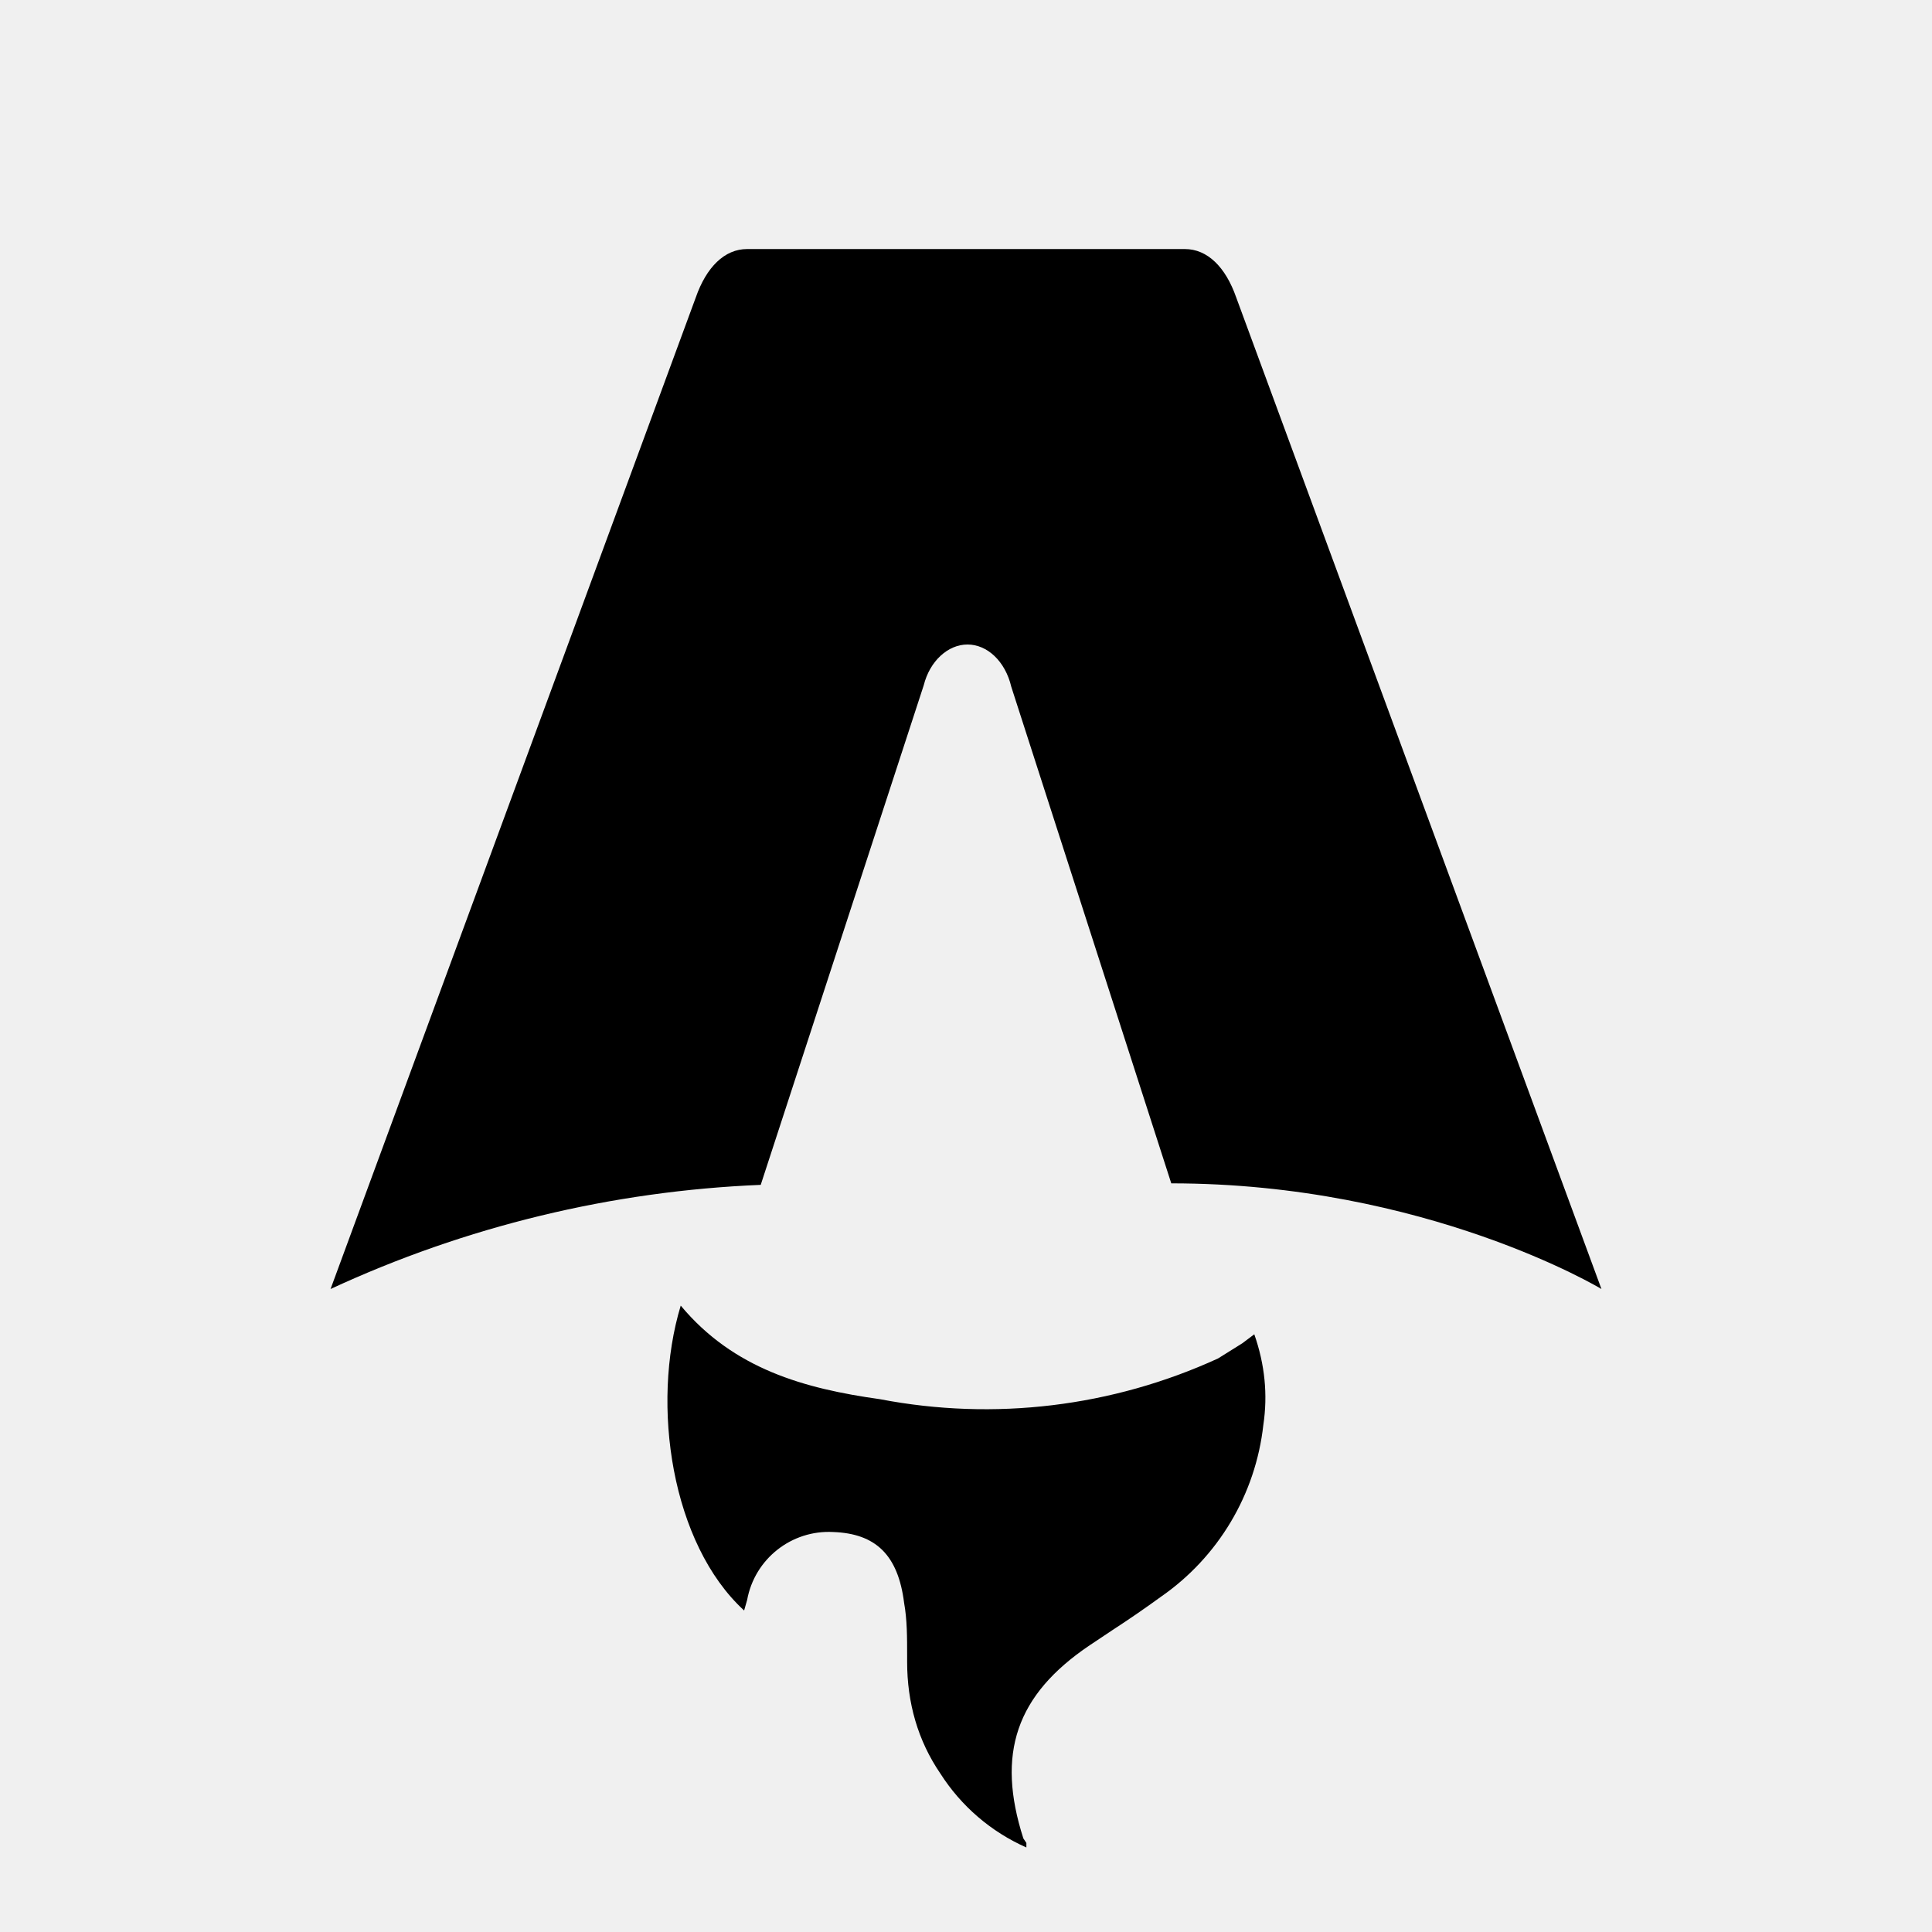
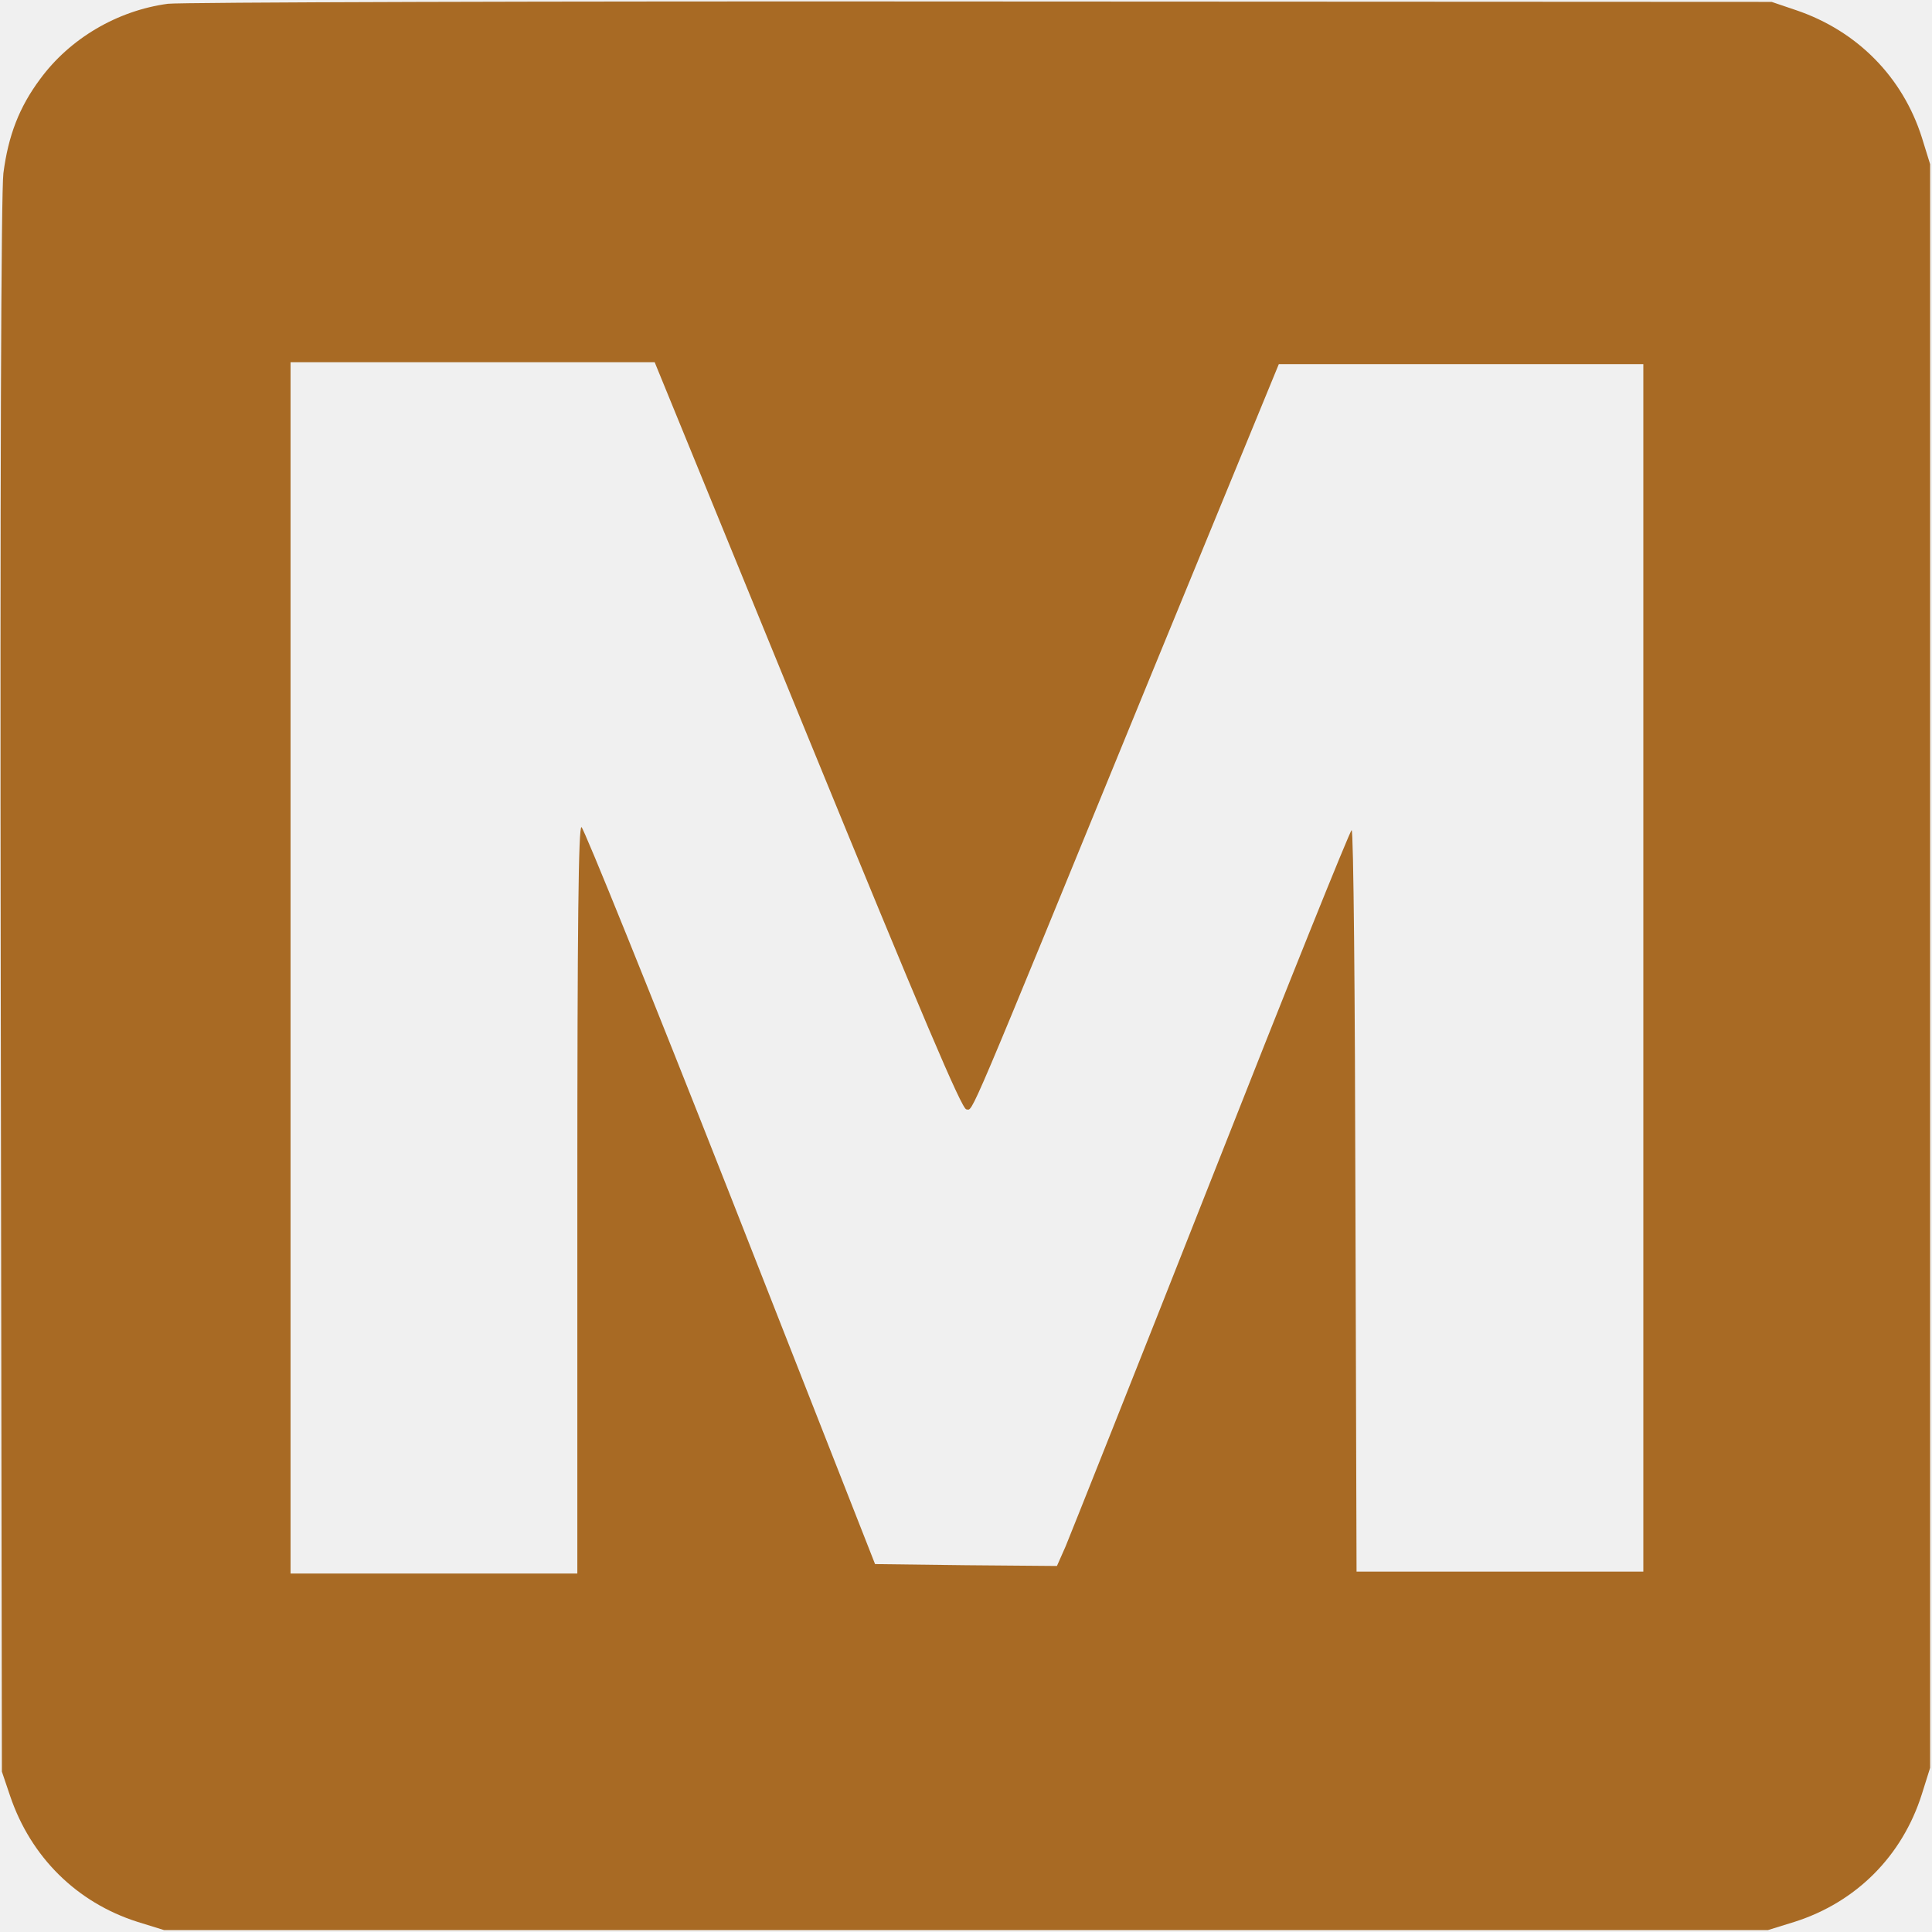
- <svg xmlns="http://www.w3.org/2000/svg" fill="none" viewBox="0 0 128 128">
-   <path d="M50.4 78.5a75.1 75.1 0 0 0-28.5 6.9l24.2-65.7c.7-2 1.9-3.2 3.4-3.2h29c1.5 0 2.7 1.2 3.4 3.2l24.2 65.7s-11.6-7-28.5-7L67 45.5c-.4-1.7-1.6-2.8-2.9-2.8-1.3 0-2.5 1.1-2.9 2.7L50.4 78.5Zm-1.1 28.2Zm-4.2-20.2c-2 6.6-.6 15.8 4.2 20.2a17.5 17.5 0 0 1 .2-.7 5.5 5.5 0 0 1 5.7-4.5c2.8.1 4.3 1.5 4.7 4.7.2 1.1.2 2.3.2 3.5v.4c0 2.7.7 5.2 2.2 7.4a13 13 0 0 0 5.7 4.9v-.3l-.2-.3c-1.8-5.6-.5-9.5 4.4-12.8l1.5-1a73 73 0 0 0 3.2-2.2 16 16 0 0 0 6.8-11.4c.3-2 .1-4-.6-6l-.8.6-1.6 1a37 37 0 0 1-22.4 2.7c-5-.7-9.7-2-13.2-6.2Z" />
-   <style>
-         path { fill: #000; }
-         @media (prefers-color-scheme: dark) {
-             path { fill: #FFF; }
-         }
-     </style>
+ <svg xmlns="http://www.w3.org/2000/svg" version="1.0" width="512pt" height="512pt" viewBox="0 0 512 512" preserveAspectRatio="xMidYMid meet">
+   <g transform="translate(0,512) scale(0.1,-0.1)" fill="#a86a24" stroke="none">
+     <path d="M445 5110 c-134 -18 -260 -92 -339 -200 -55 -74 -84 -149 -97 -249 -6 -49 -9 -810 -7 -2156 l3 -2080 22 -65 c55 -162 177 -282 337 -333 l71 -22 2125 0 2125 0 71 22 c163 52 285 174 337 338 l22 70 0 2125 0 2125 -22 71 c-51 160 -171 282 -333 337 l-65 22 -2095 1 c-1152 1 -2122 -2 -2155 -6z m1695 -1940 c303 -740 409 -990 421 -990 19 0 -10 -68 493 1160 l335 815 483 0 483 0 0 -1600 0 -1600 -380 0 -380 0 -3 983 c-1 540 -5 982 -10 982 -4 0 -171 -415 -371 -923 -200 -507 -375 -946 -387 -975 l-23 -52 -241 2 -241 3 -383 975 c-211 536 -389 976 -395 978 -8 3 -11 -256 -11 -987 l0 -991 -380 0 -380 0 0 1605 0 1605 483 0 482 0 405 -990z" />
+   </g>
</svg>
